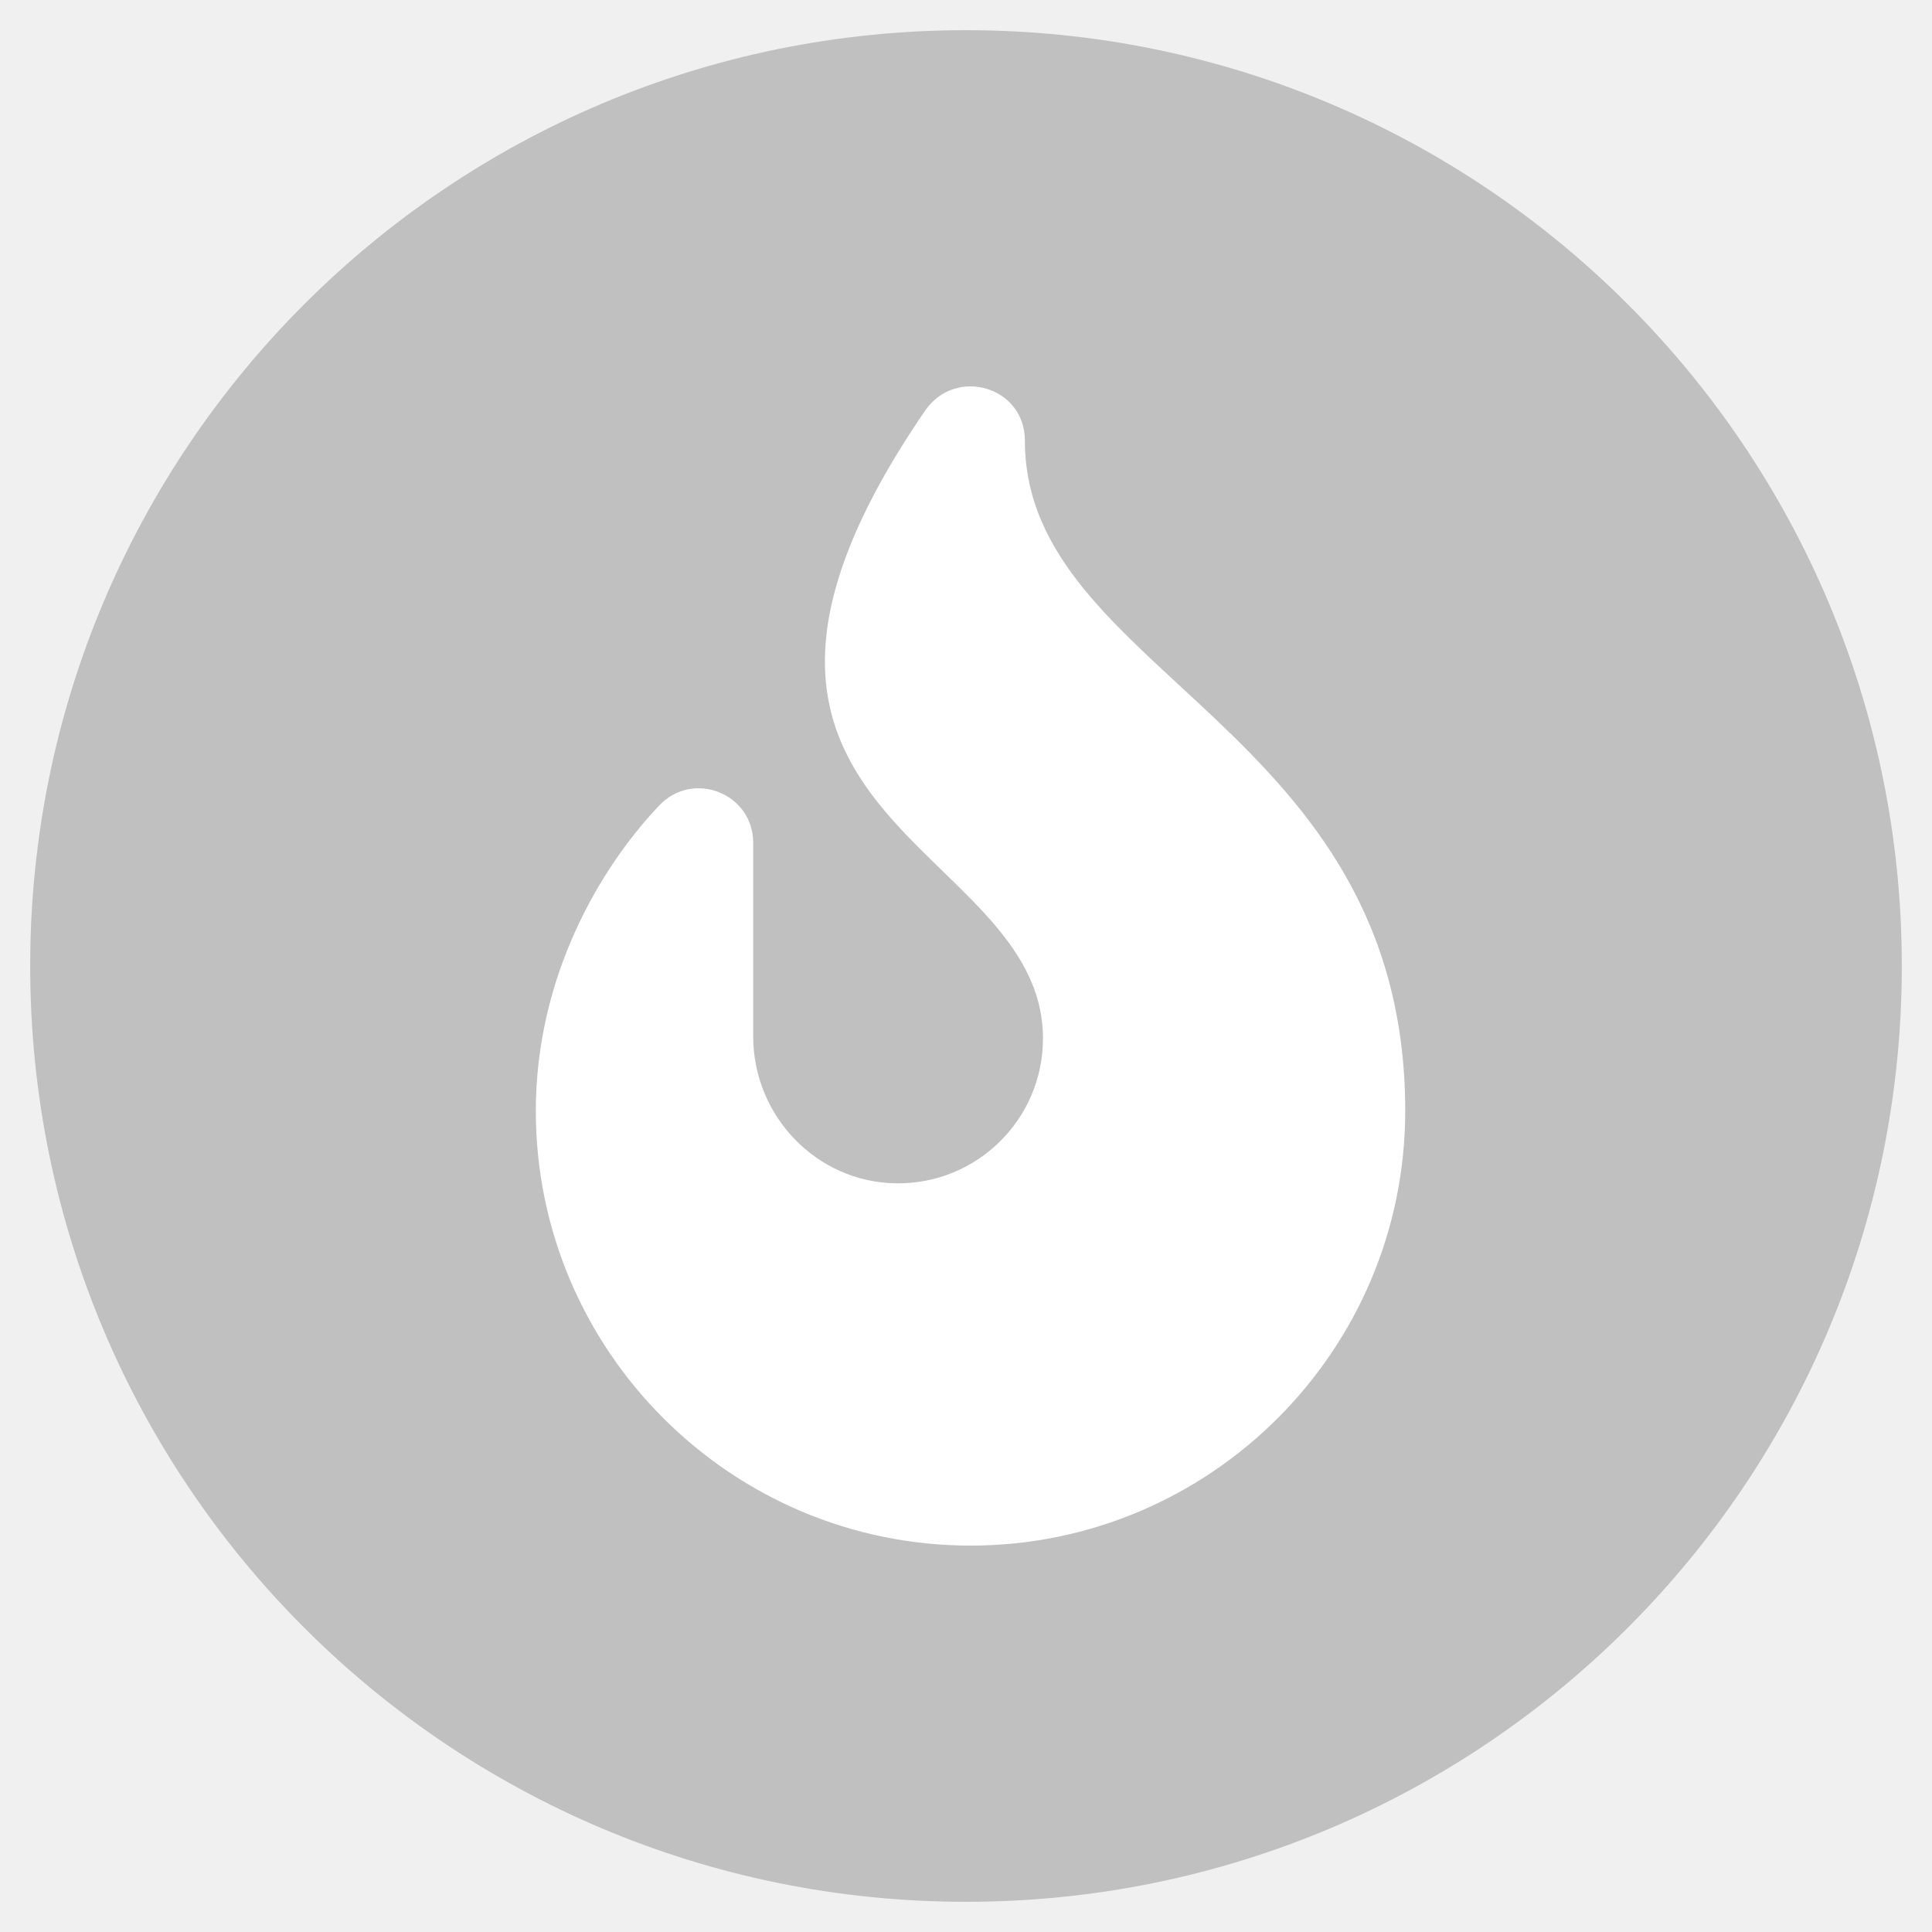
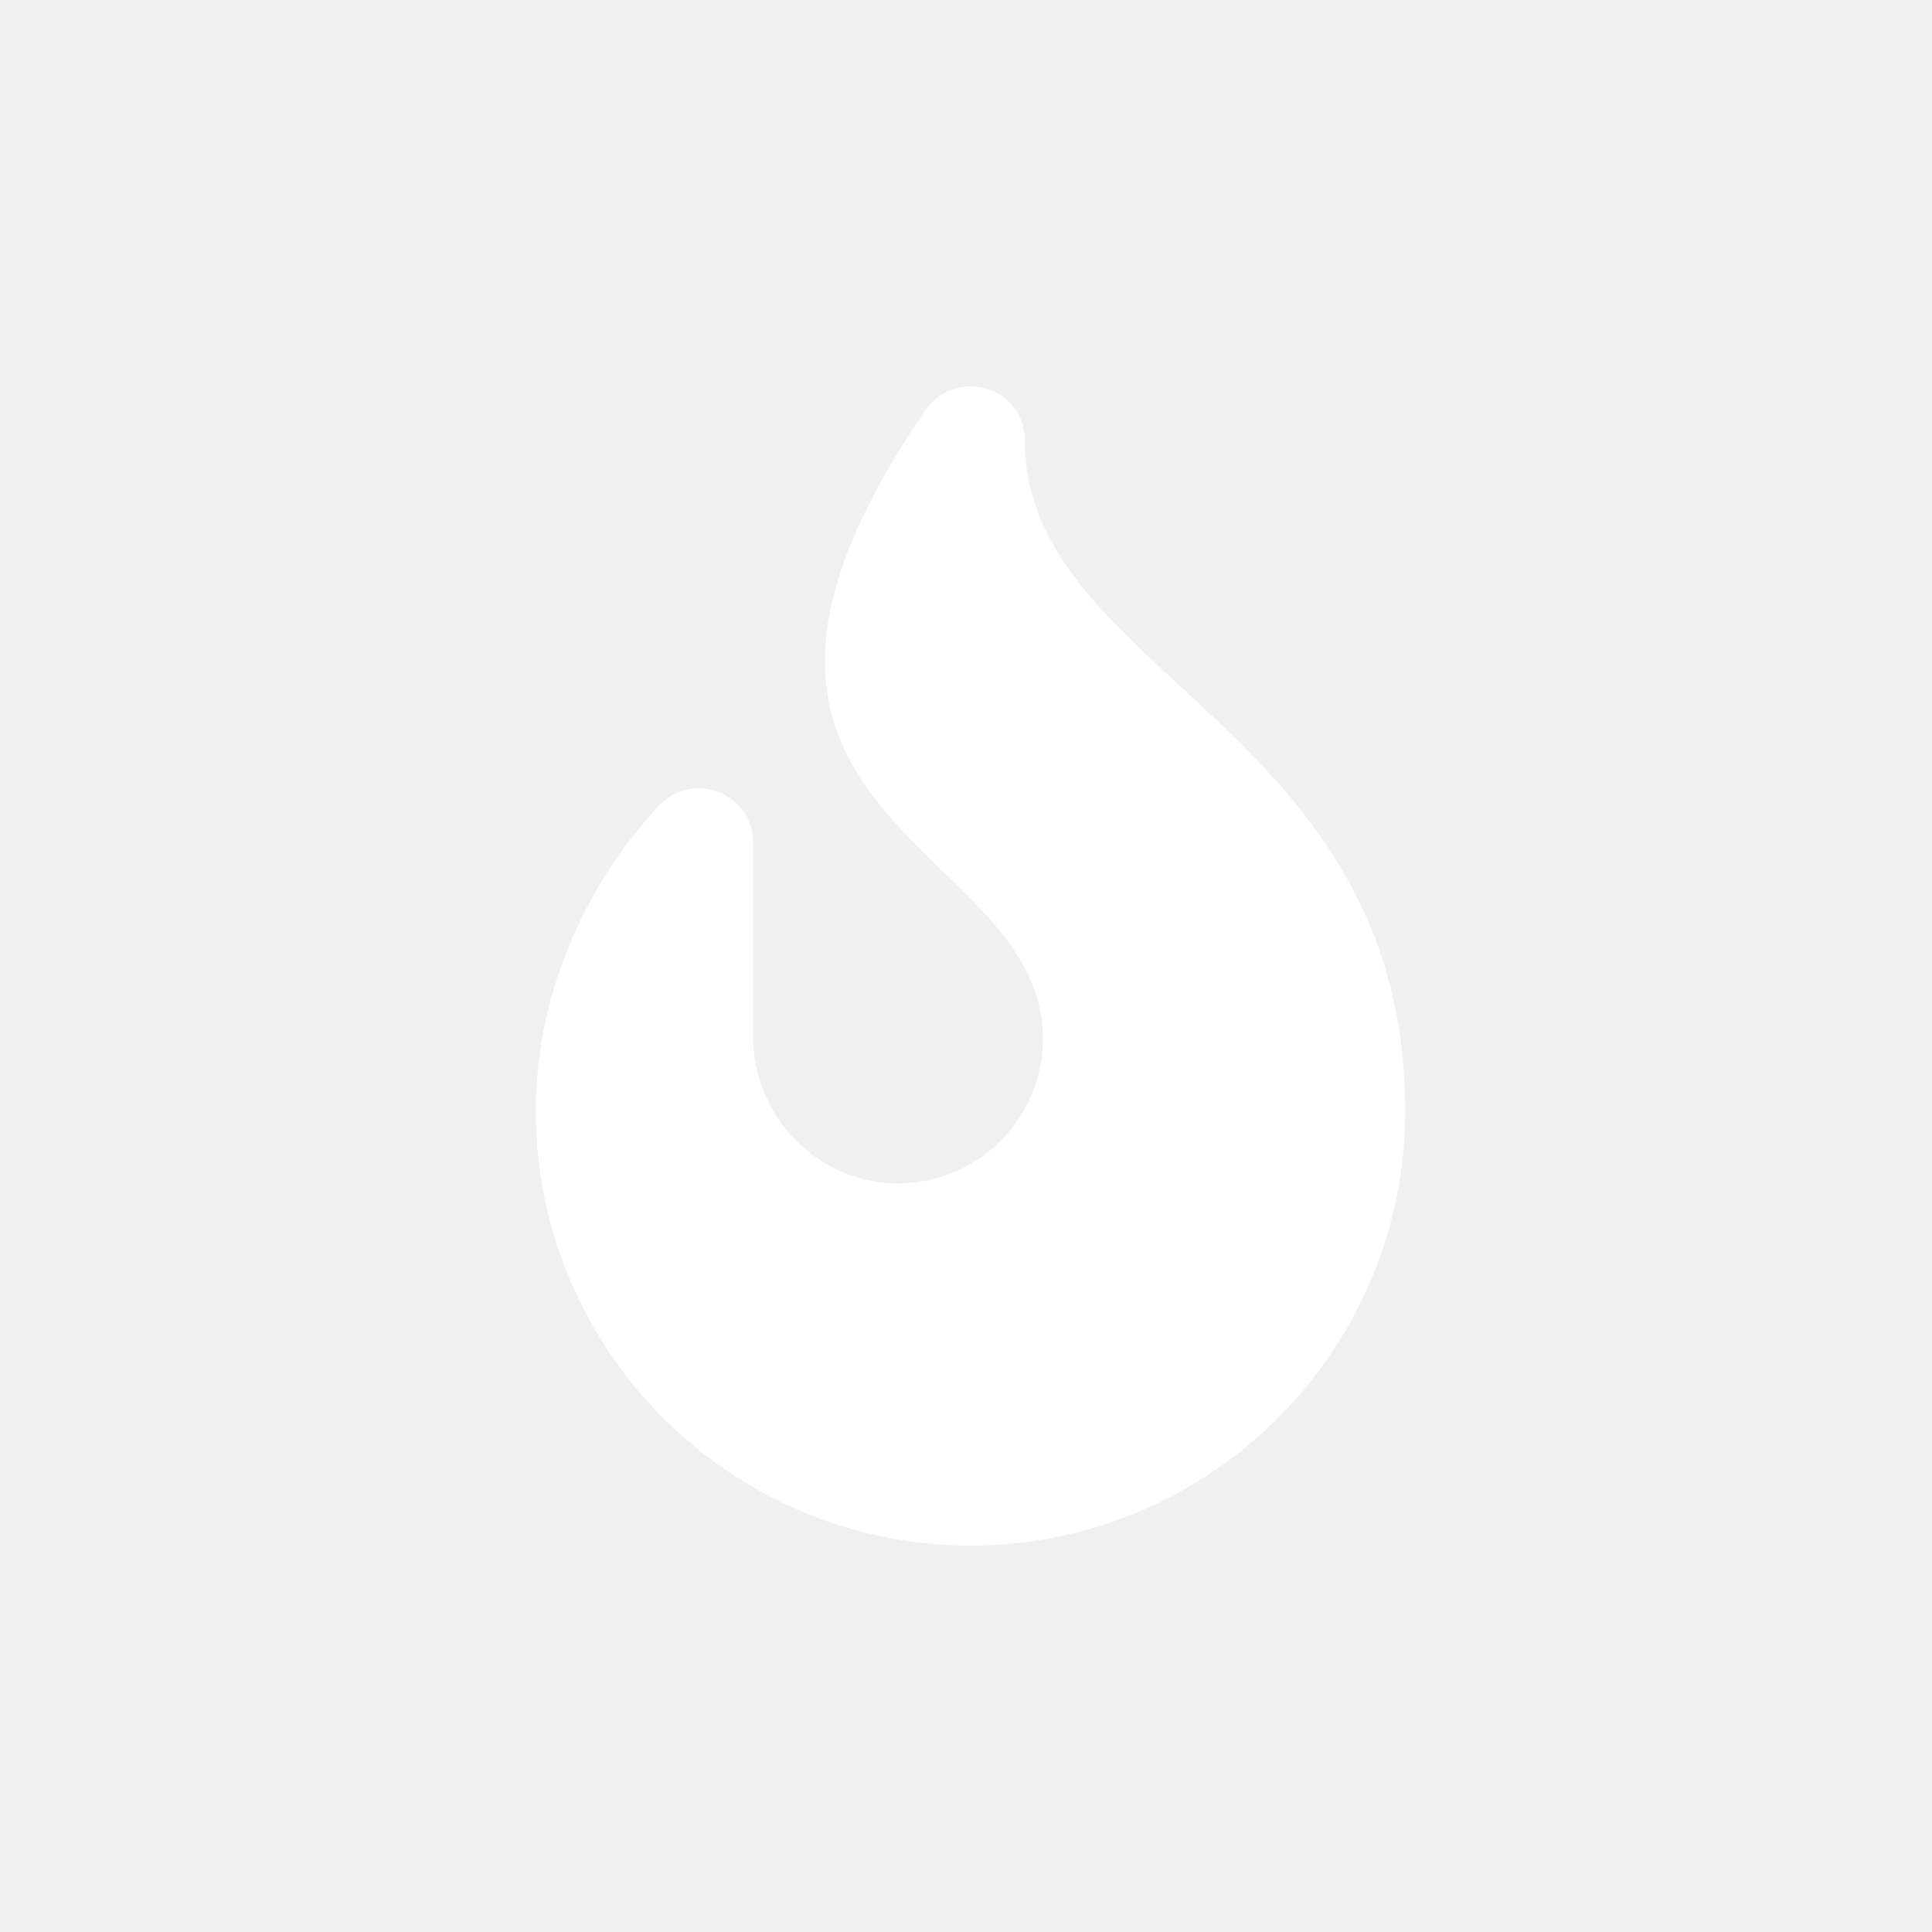
<svg xmlns="http://www.w3.org/2000/svg" focusable="false" viewBox="0 0 512 512">
-   <path fill="#000000" opacity="0.20" d="M256 8C119 8 8 119 8 256s111 248 248 248 248-111 248-248S393 8 256 8z" />
+   <path fill="#000000" opacity="0" d="M256 8C119 8 8 119 8 256s111 248 248 248 248-111 248-248S393 8 256 8z" />
  <g transform="translate(254.8 256)">
    <g transform="scale(0.6, 0.6)">
      <path fill="white" d="M216 23.86c0-23.8-30.65-32.77-44.15-13.04C48 191.85 224 200 224 288c0 35.63-29.11 64.46-64.85 63.99-35.17-.45-63.15-29.77-63.15-64.94v-85.51c0-21.7-26.47-32.23-41.43-16.5C27.8 213.16 0 261.33 0 320c0 105.87 86.13 192 192 192s192-86.13 192-192c0-170.29-168-193-168-296.14z" transform="translate(-188 -256)" />
    </g>
  </g>
</svg>
